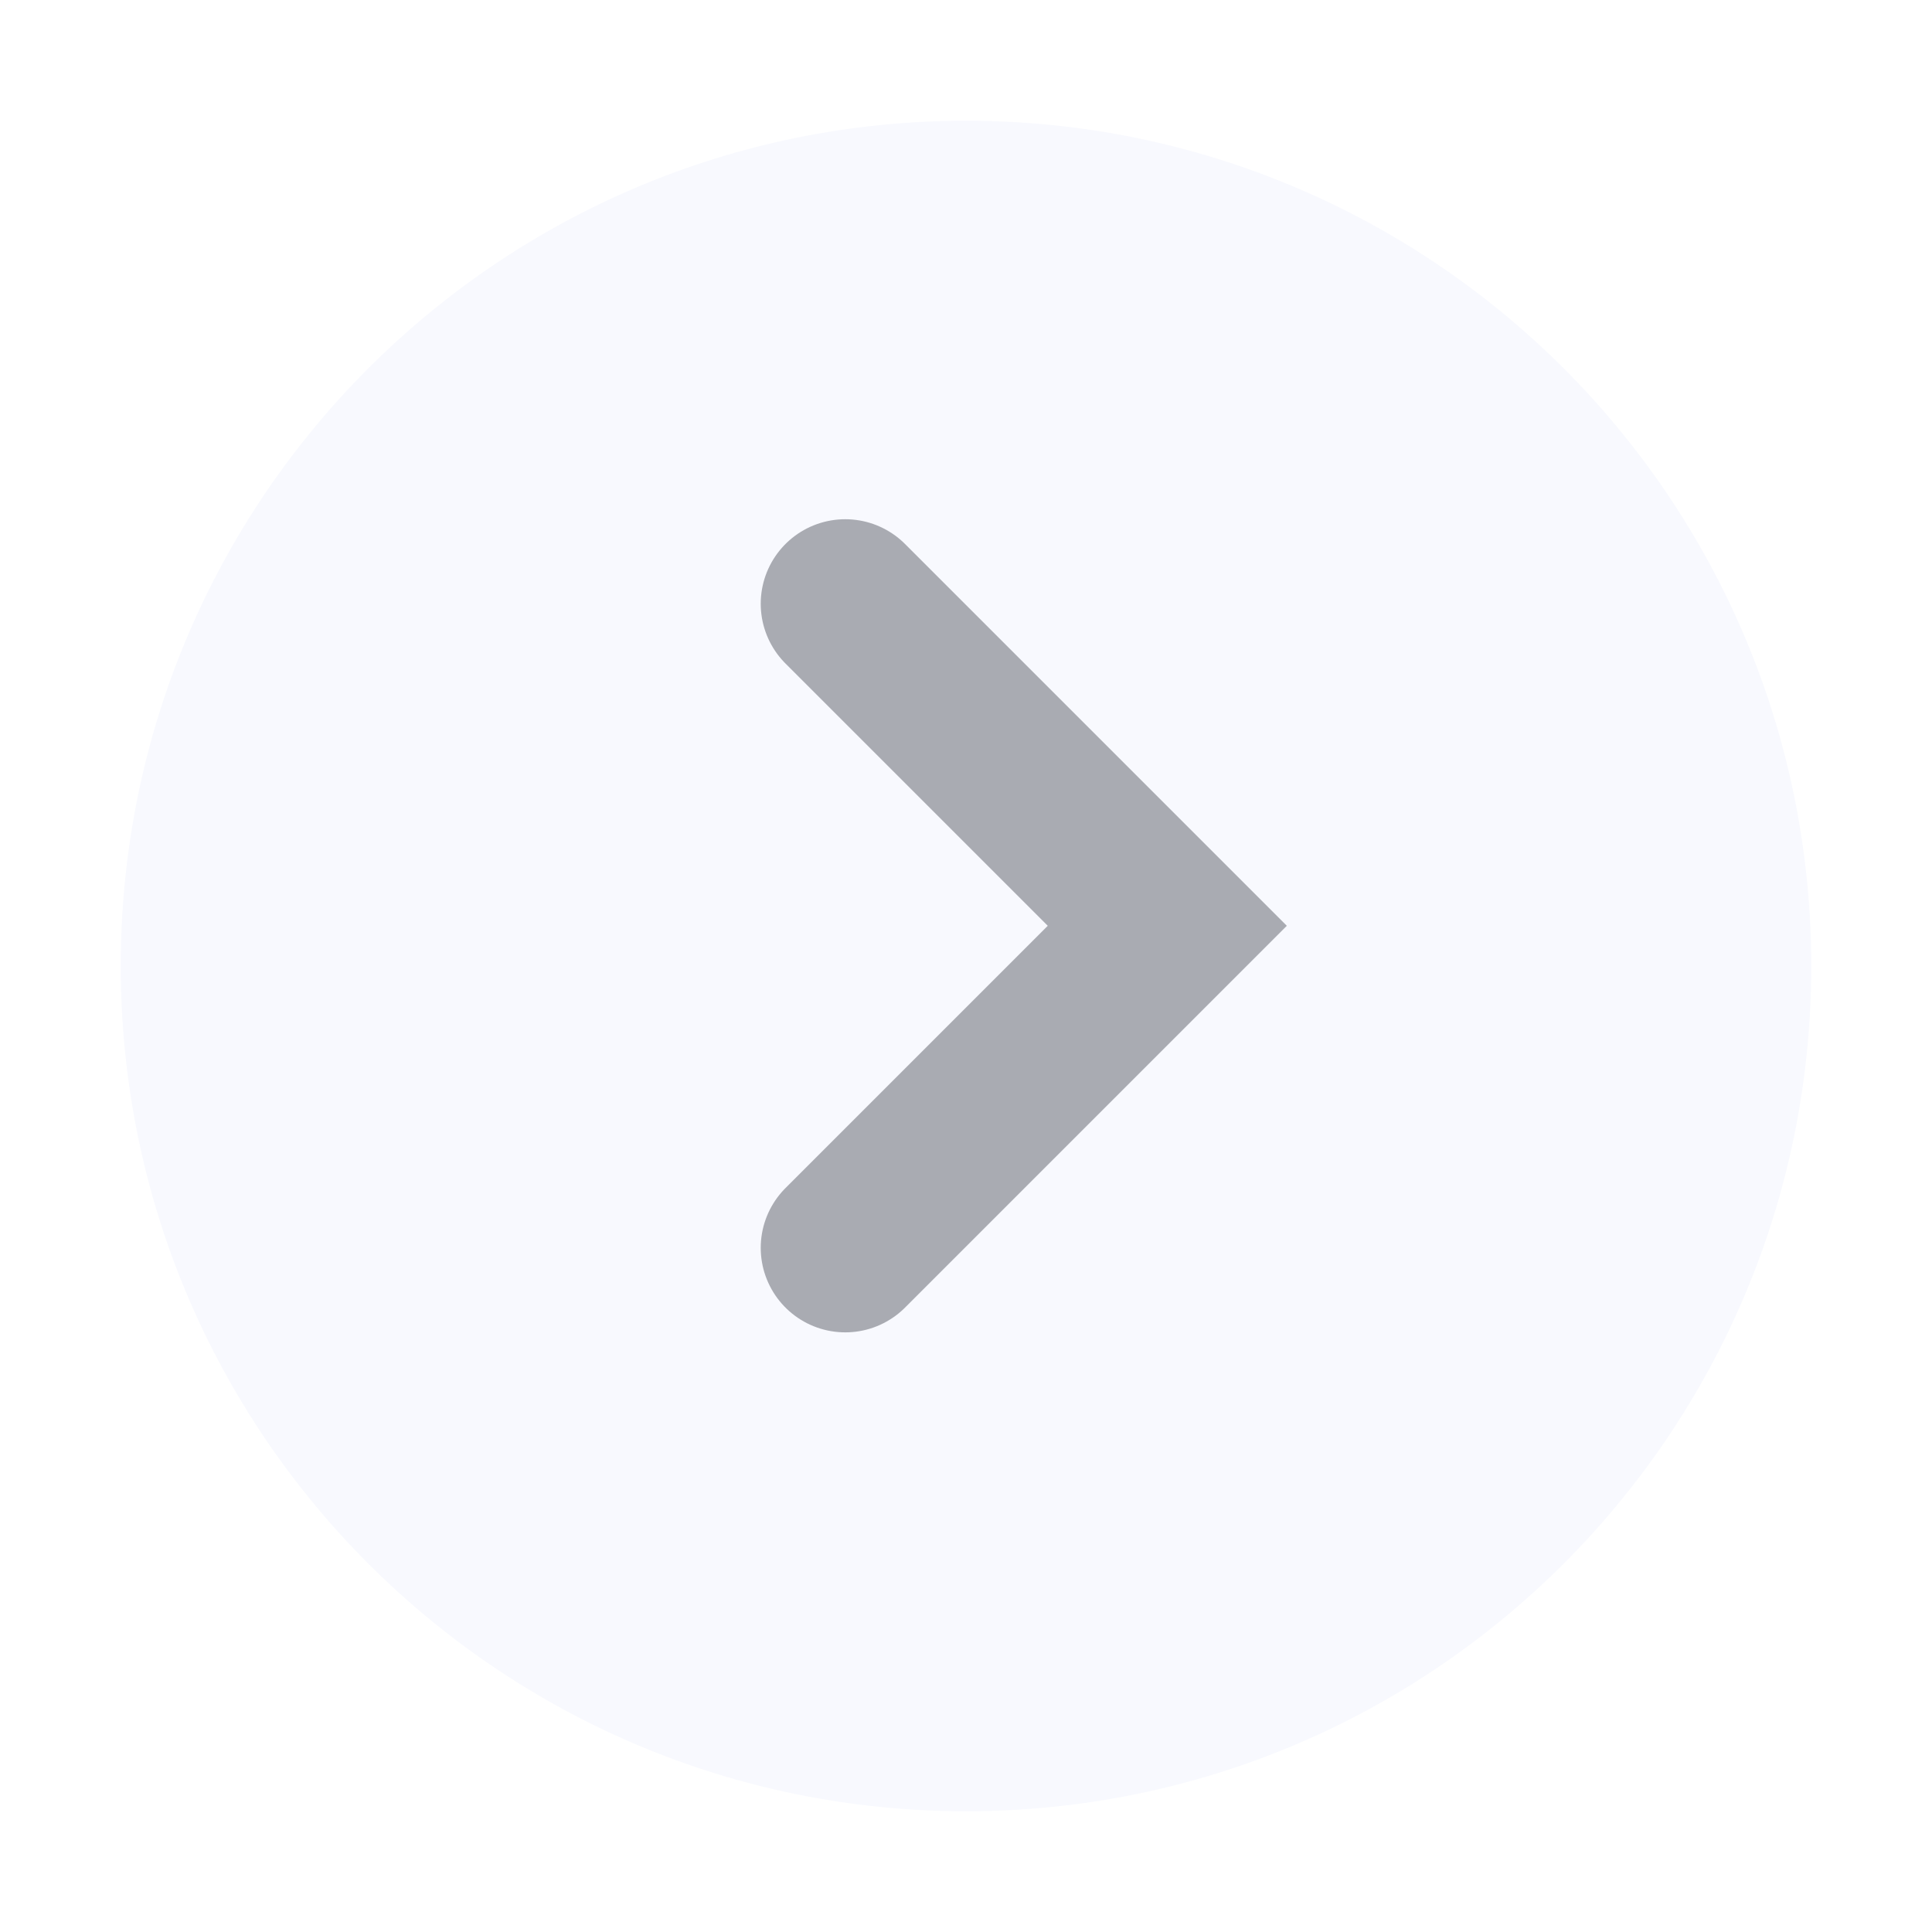
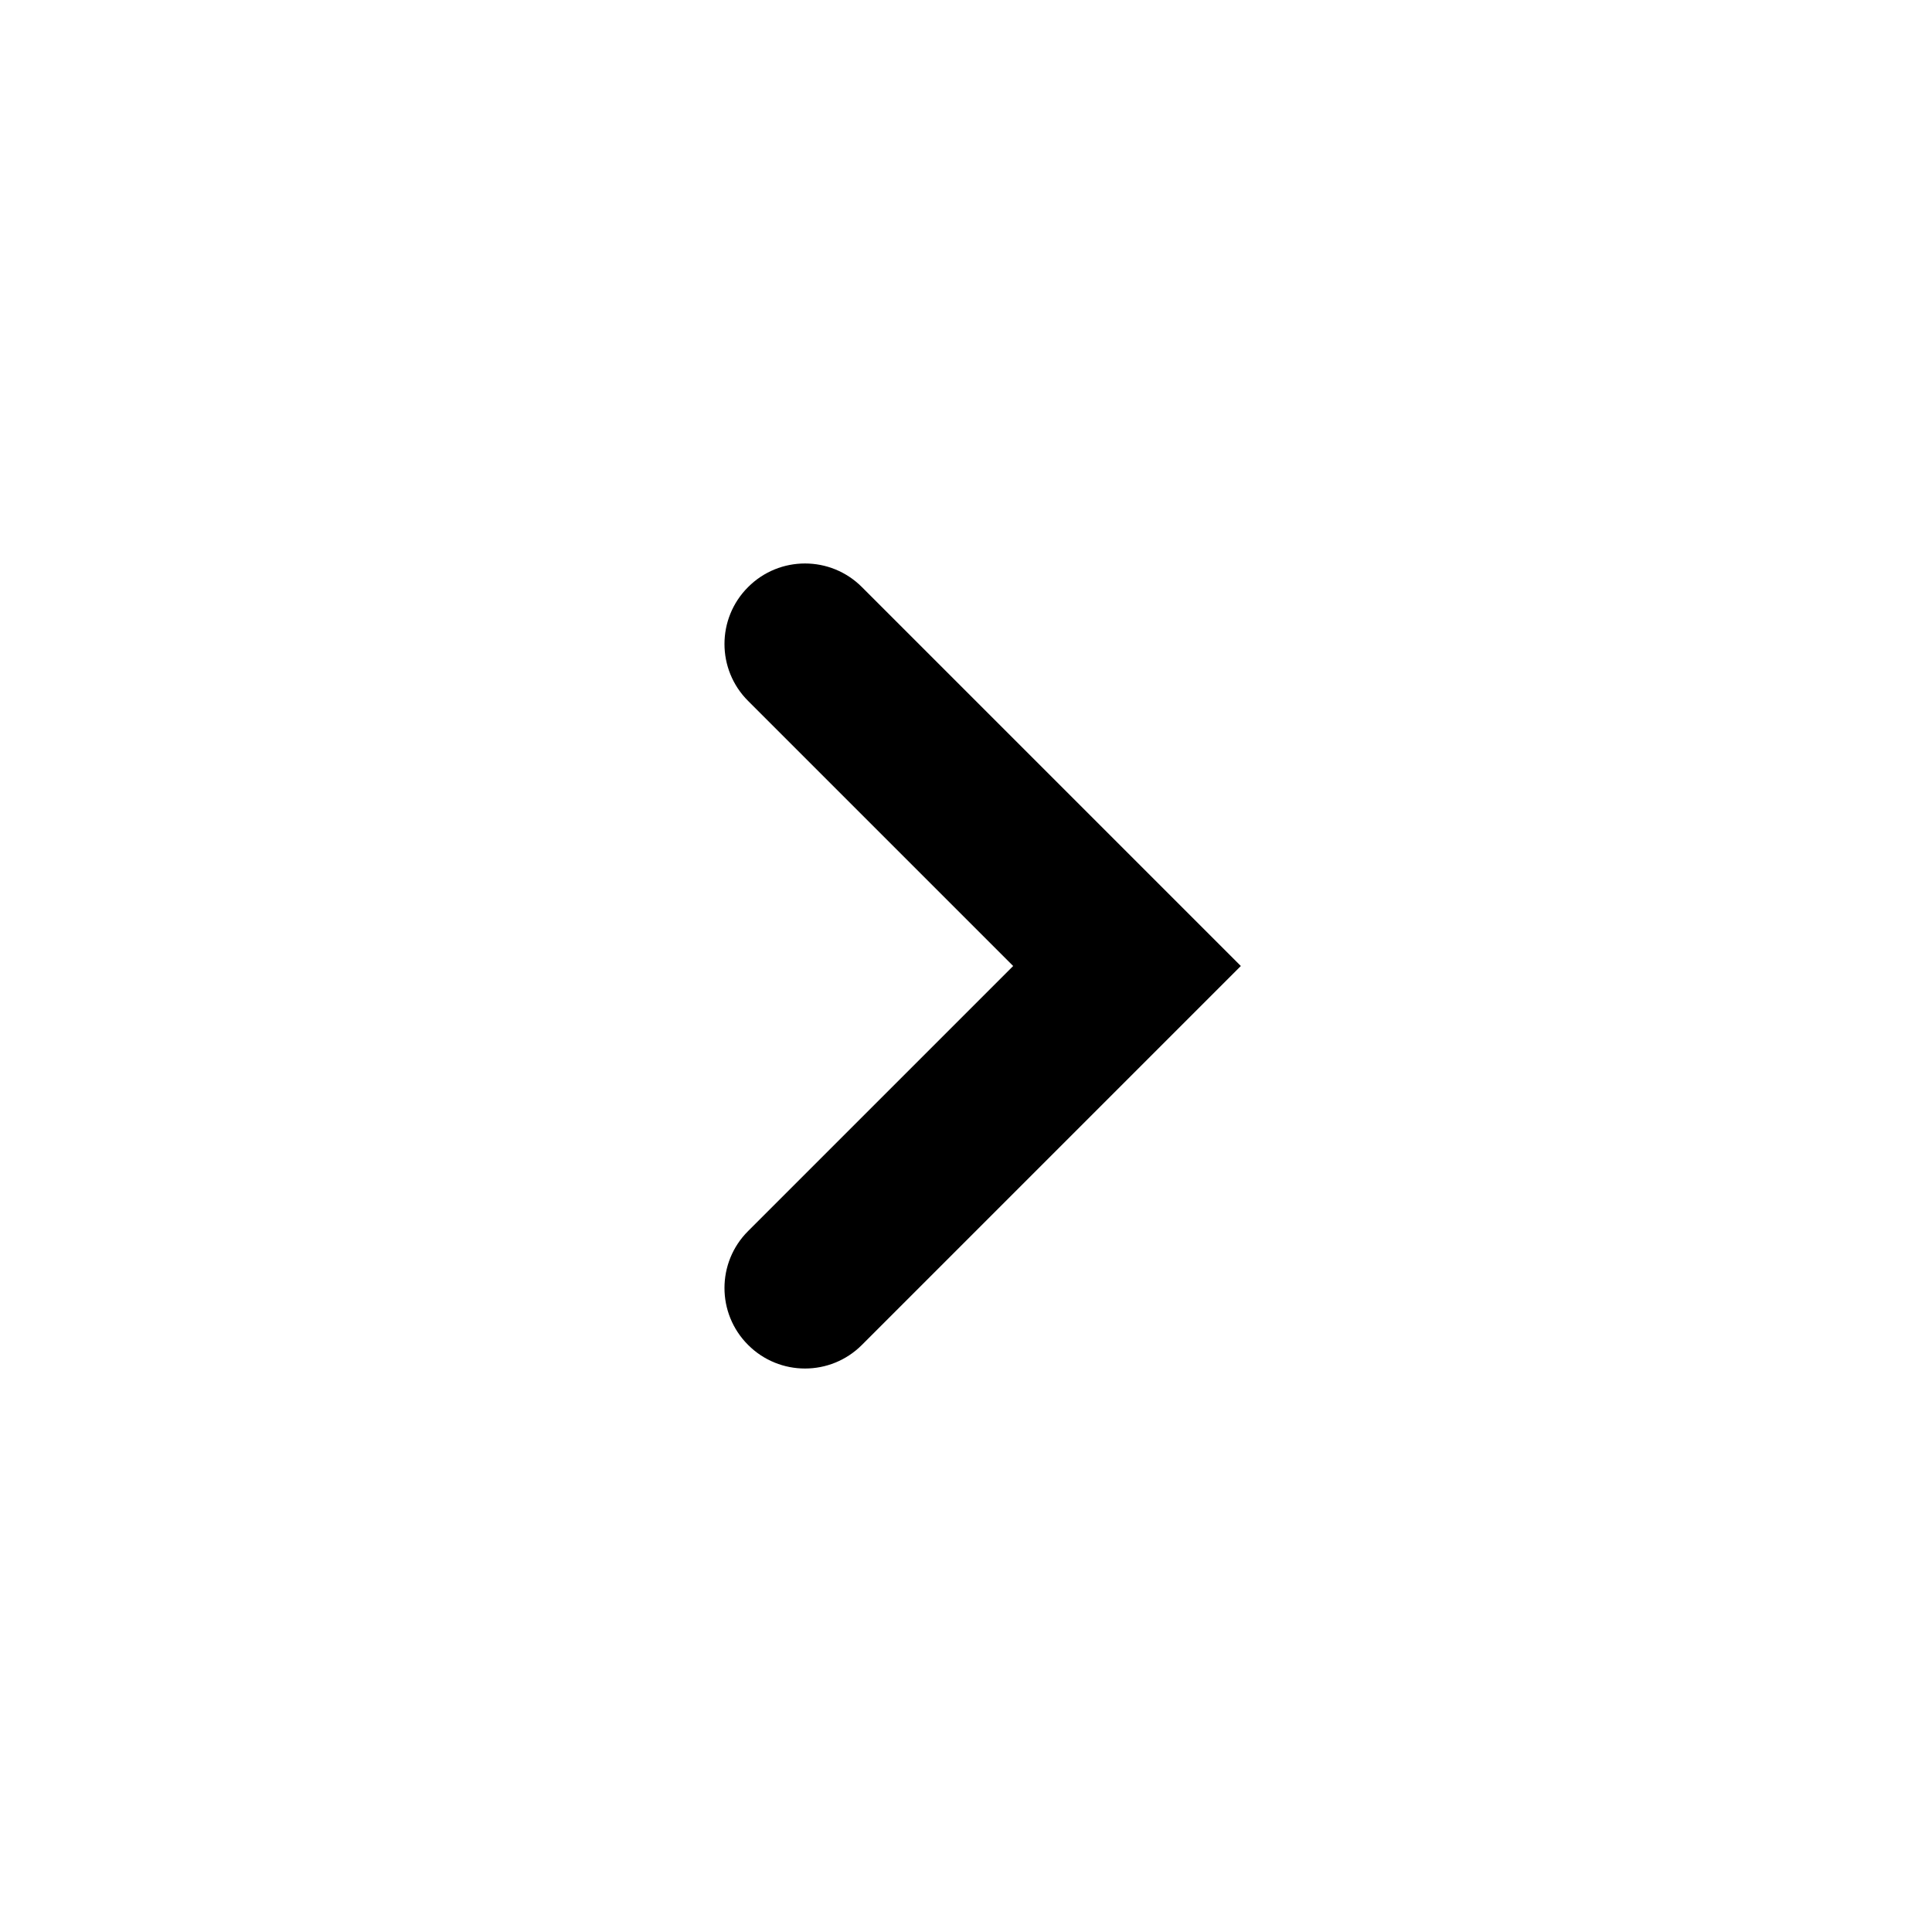
- <svg xmlns="http://www.w3.org/2000/svg" width="16" height="16" viewBox="0 0 16 16" fill="none">
-   <rect x="1" y="1" width="14" height="14" rx="7" fill="#F8F9FE" />
-   <path d="M7 10.334L9.667 7.667L7 5" stroke="#A9ABB2" stroke-width="1.4" stroke-linecap="round" />
+ <svg xmlns="http://www.w3.org/2000/svg" width="24" height="24" viewBox="0 0 24 24" fill="none">
+   <path fill-rule="evenodd" clip-rule="evenodd" d="M9.293 16.707C8.902 16.317 8.902 15.683 9.293 15.293L12.586 12L9.293 8.707C8.902 8.317 8.902 7.683 9.293 7.293C9.683 6.902 10.317 6.902 10.707 7.293L15.414 12L10.707 16.707C10.317 17.098 9.683 17.098 9.293 16.707Z" fill="currentColor" />
</svg>
